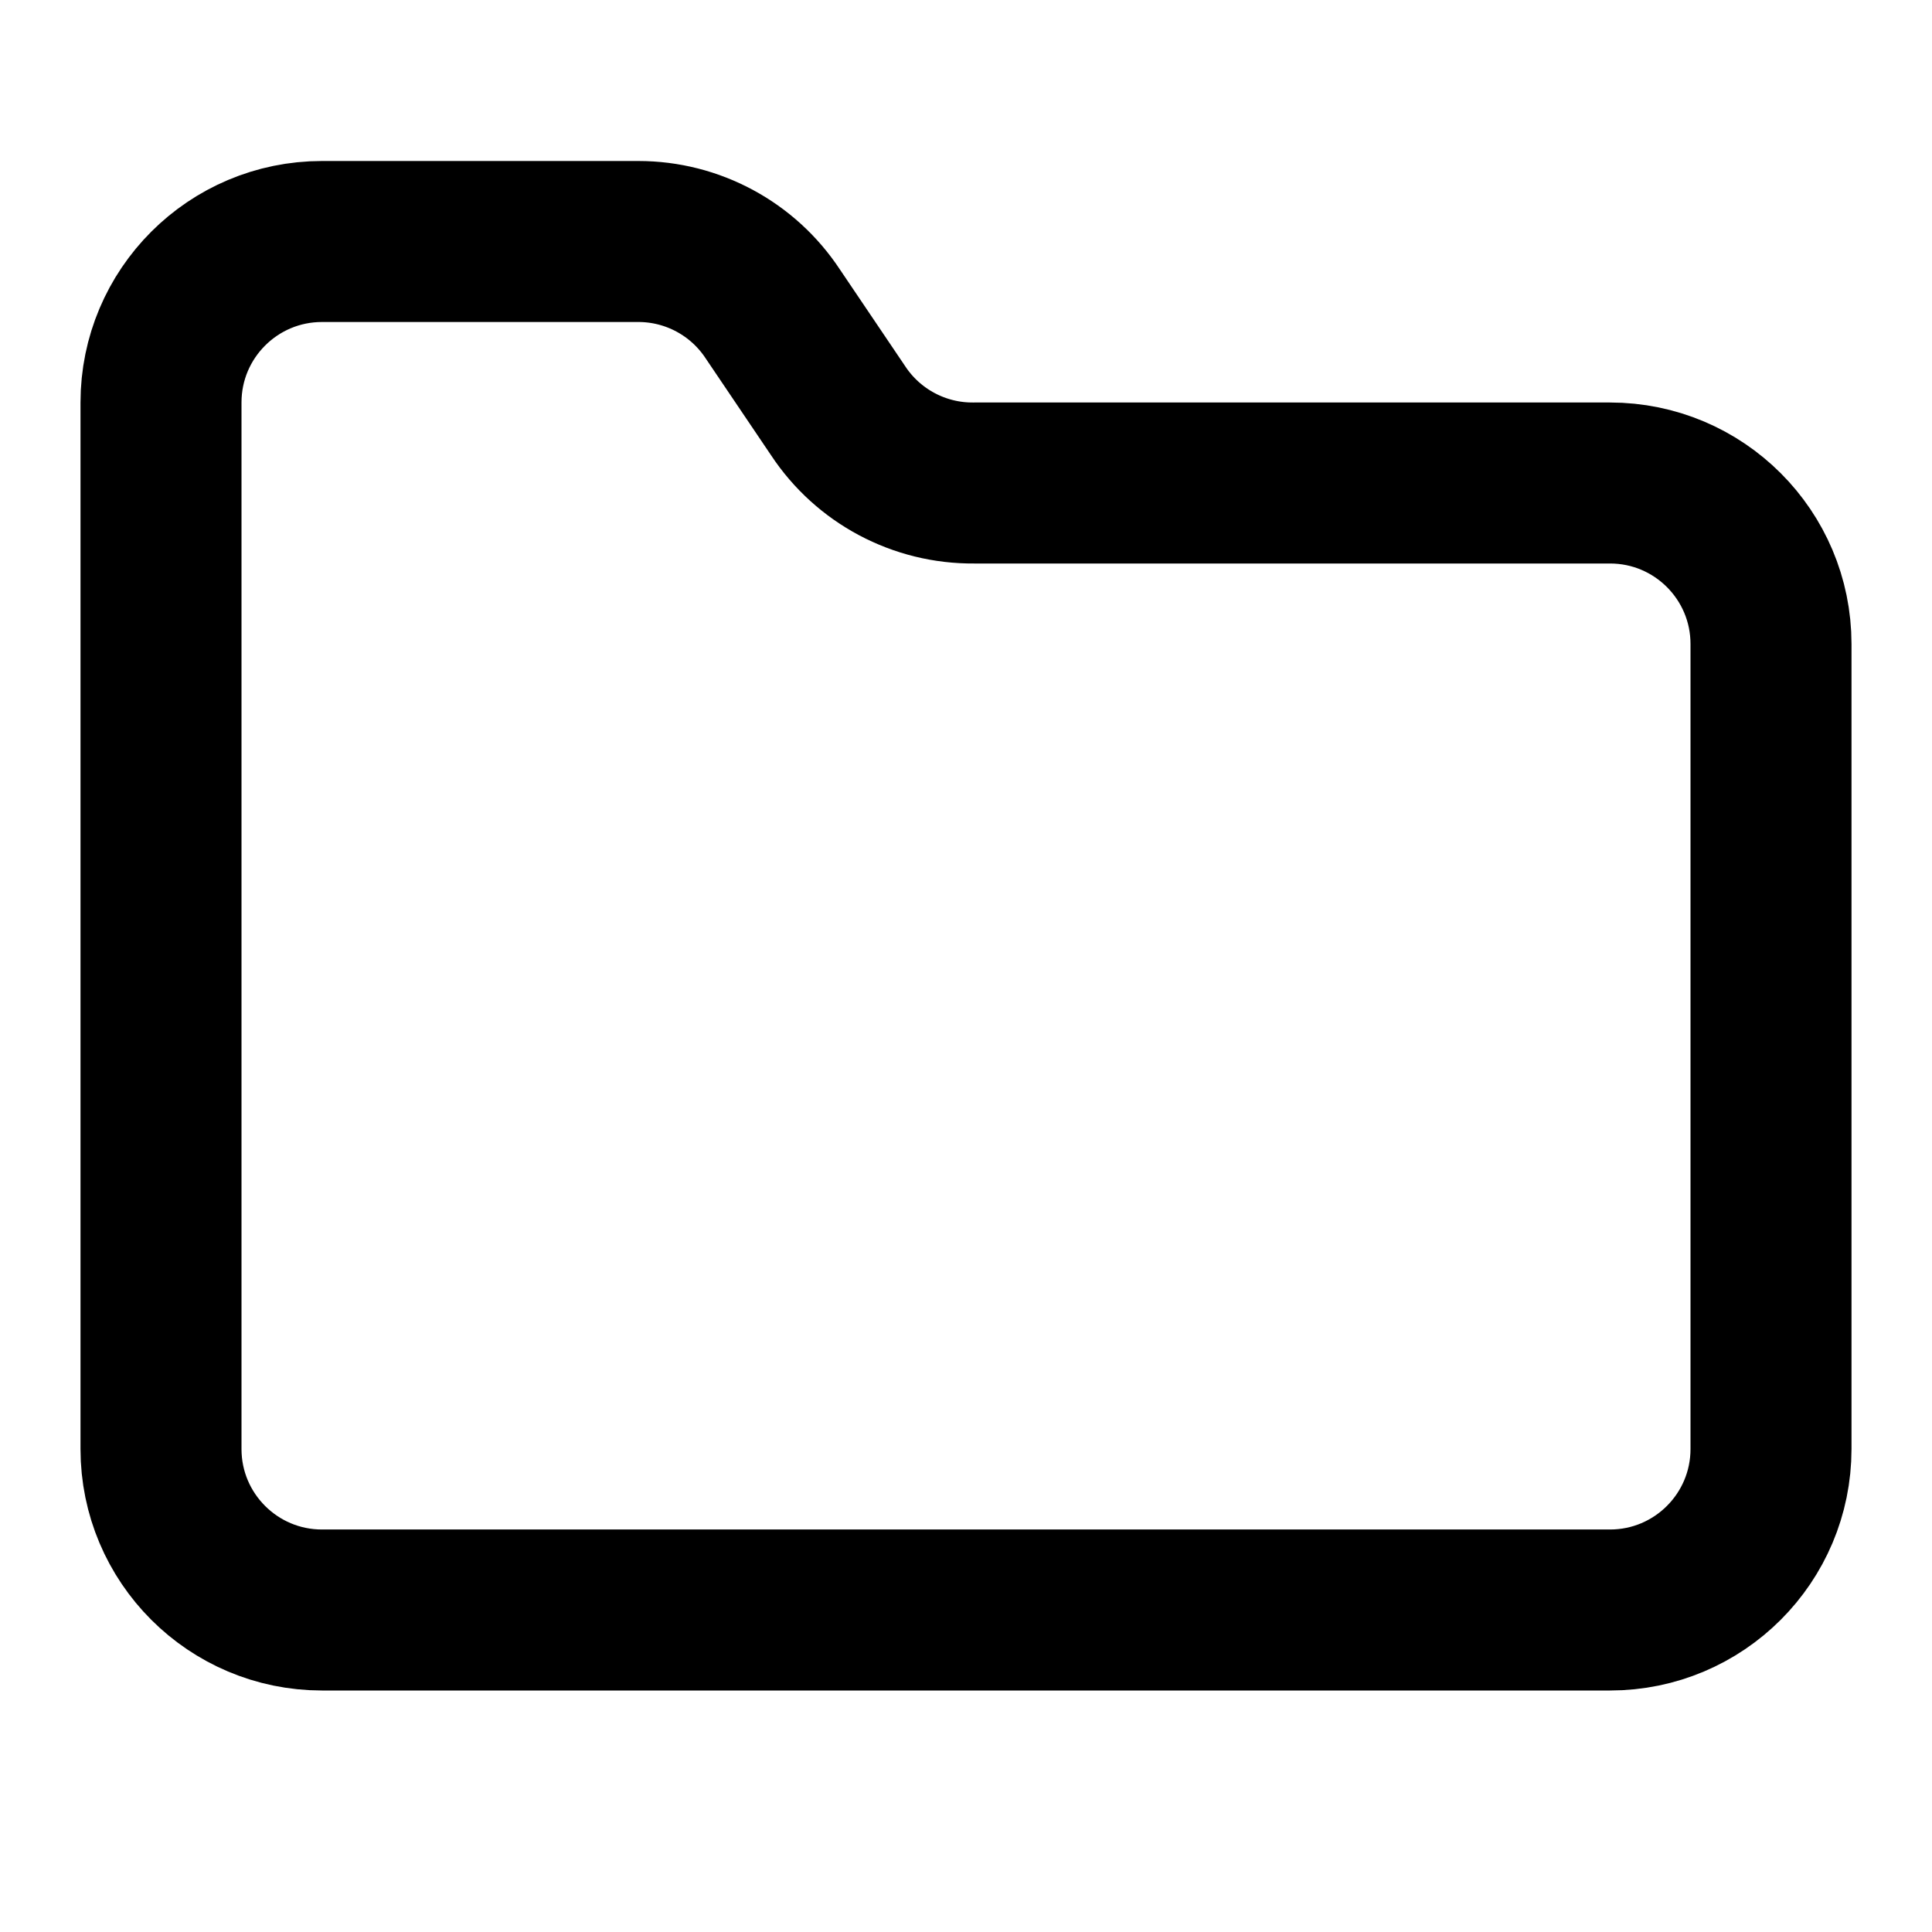
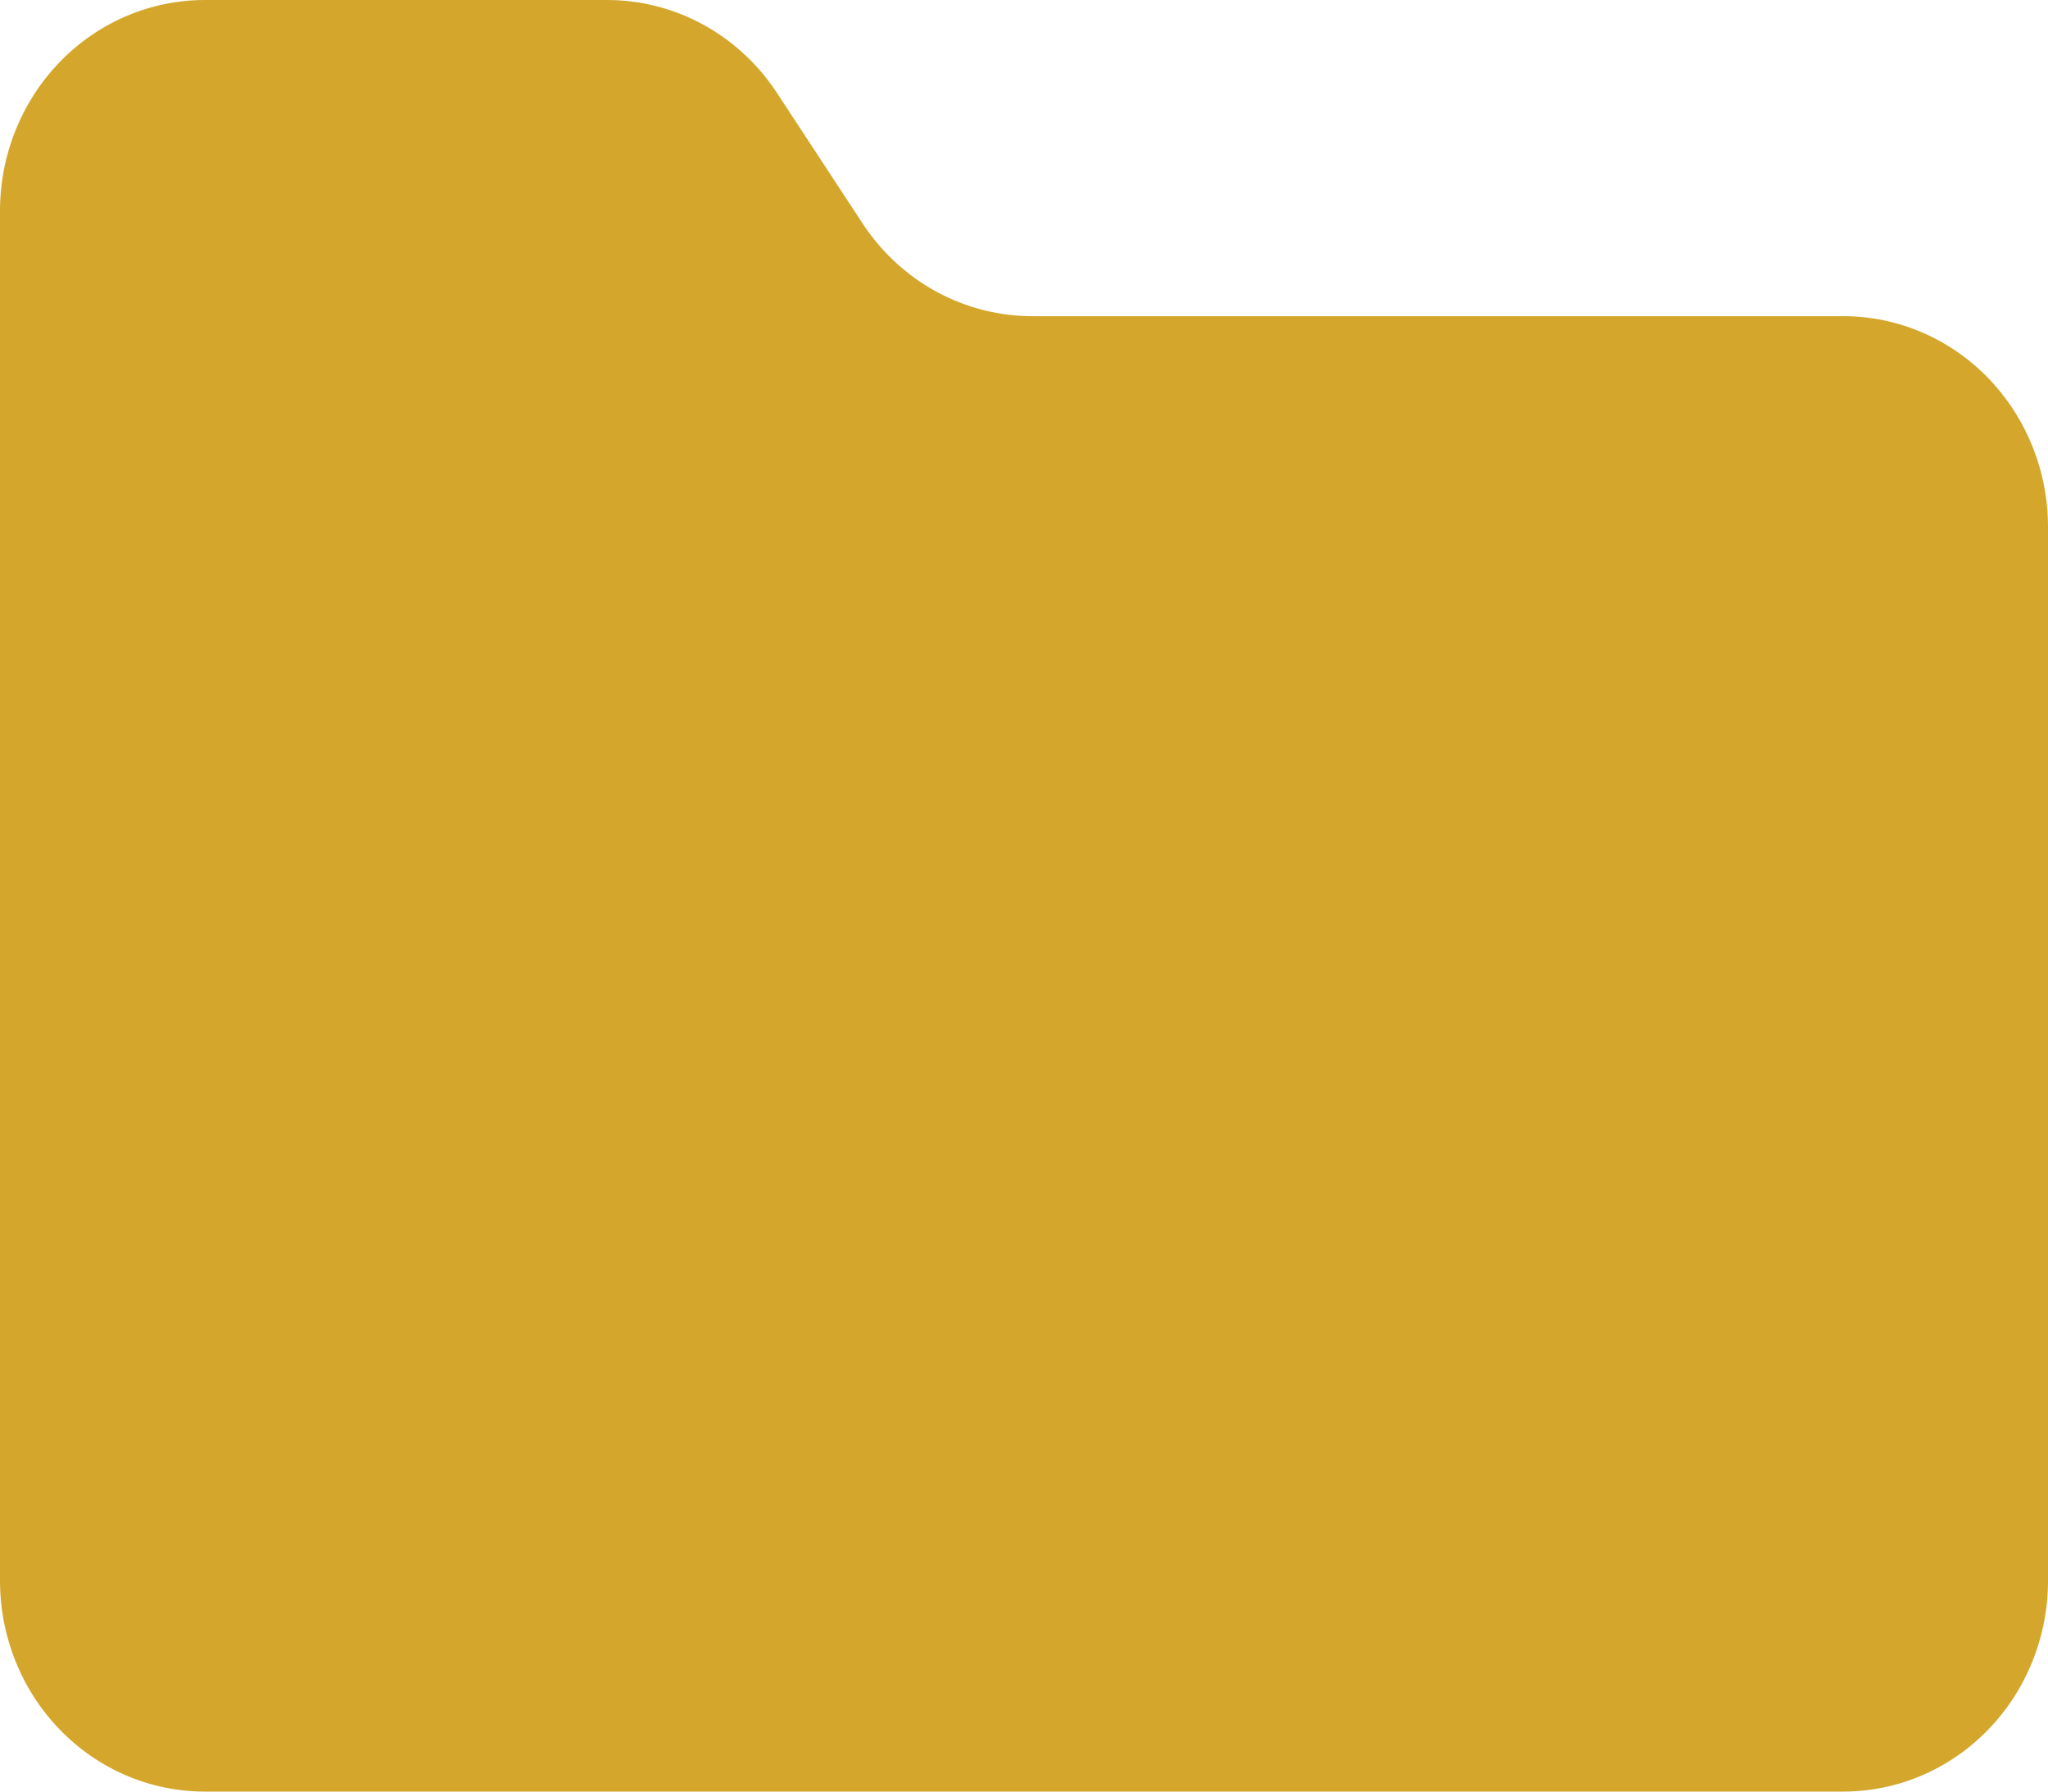
- <svg xmlns="http://www.w3.org/2000/svg" width="24" height="24" viewBox="0 0 24 24" fill="none" stroke="currentColor" stroke-width="2" stroke-linecap="round" stroke-linejoin="round" class="lucide lucide-folder-icon lucide-folder">
-   <path d="M20 20a2 2 0 0 0 2-2V8a2 2 0 0 0-2-2h-7.9a2 2 0 0 1-1.69-.9L9.6 3.9A2 2 0 0 0 7.93 3H4a2 2 0 0 0-2 2v13a2 2 0 0 0 2 2Z" />
+ <svg xmlns="http://www.w3.org/2000/svg" width="24" height="21" viewBox="0 0 24 21" fill="none">
+   <path d="M21.6 21C22.236 21 22.847 20.74 23.297 20.276C23.747 19.813 24 19.185 24 18.529V6.176C24 5.521 23.747 4.893 23.297 4.429C22.847 3.966 22.236 3.706 21.6 3.706H12.12C11.719 3.71 11.323 3.61 10.968 3.416C10.614 3.222 10.313 2.939 10.092 2.594L9.12 1.112C8.901 0.77 8.604 0.49 8.254 0.296C7.904 0.102 7.513 6.735e-05 7.116 0H2.4C1.763 0 1.153 0.26 0.703 0.724C0.253 1.187 0 1.815 0 2.471V18.529C0 19.185 0.253 19.813 0.703 20.276C1.153 20.74 1.763 21 2.4 21H21.6Z" fill="#D4A72C" />
</svg>
